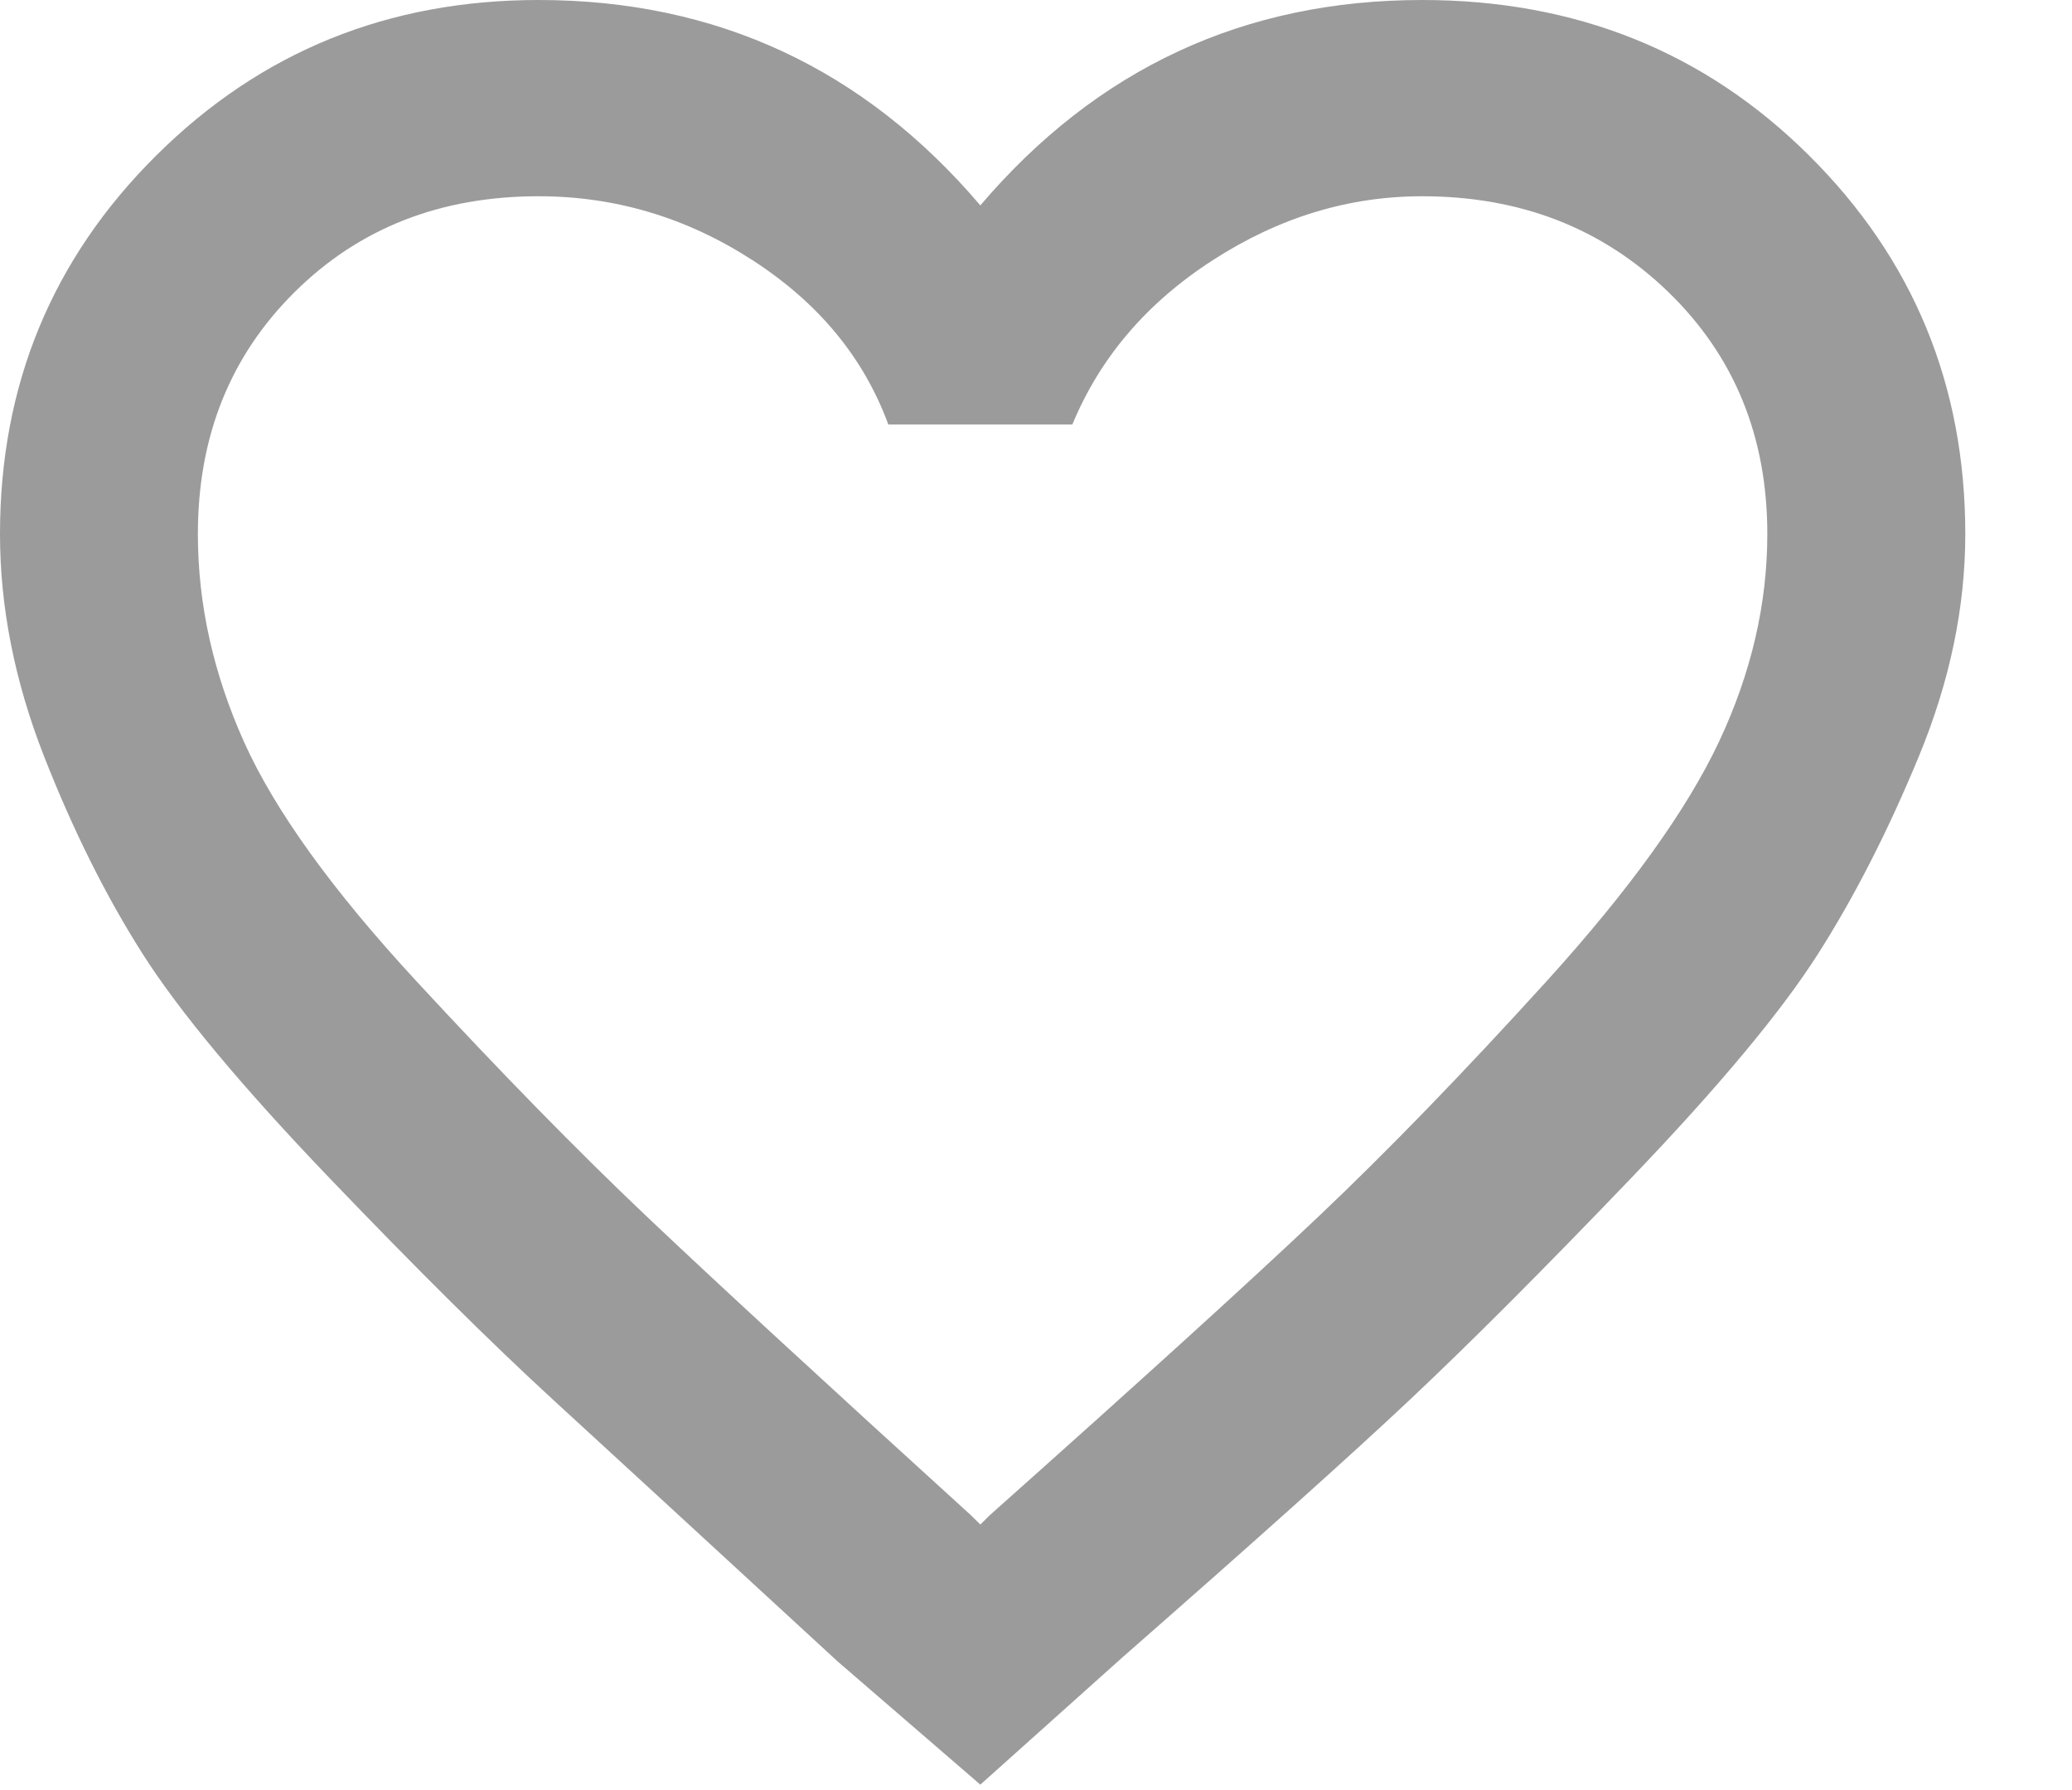
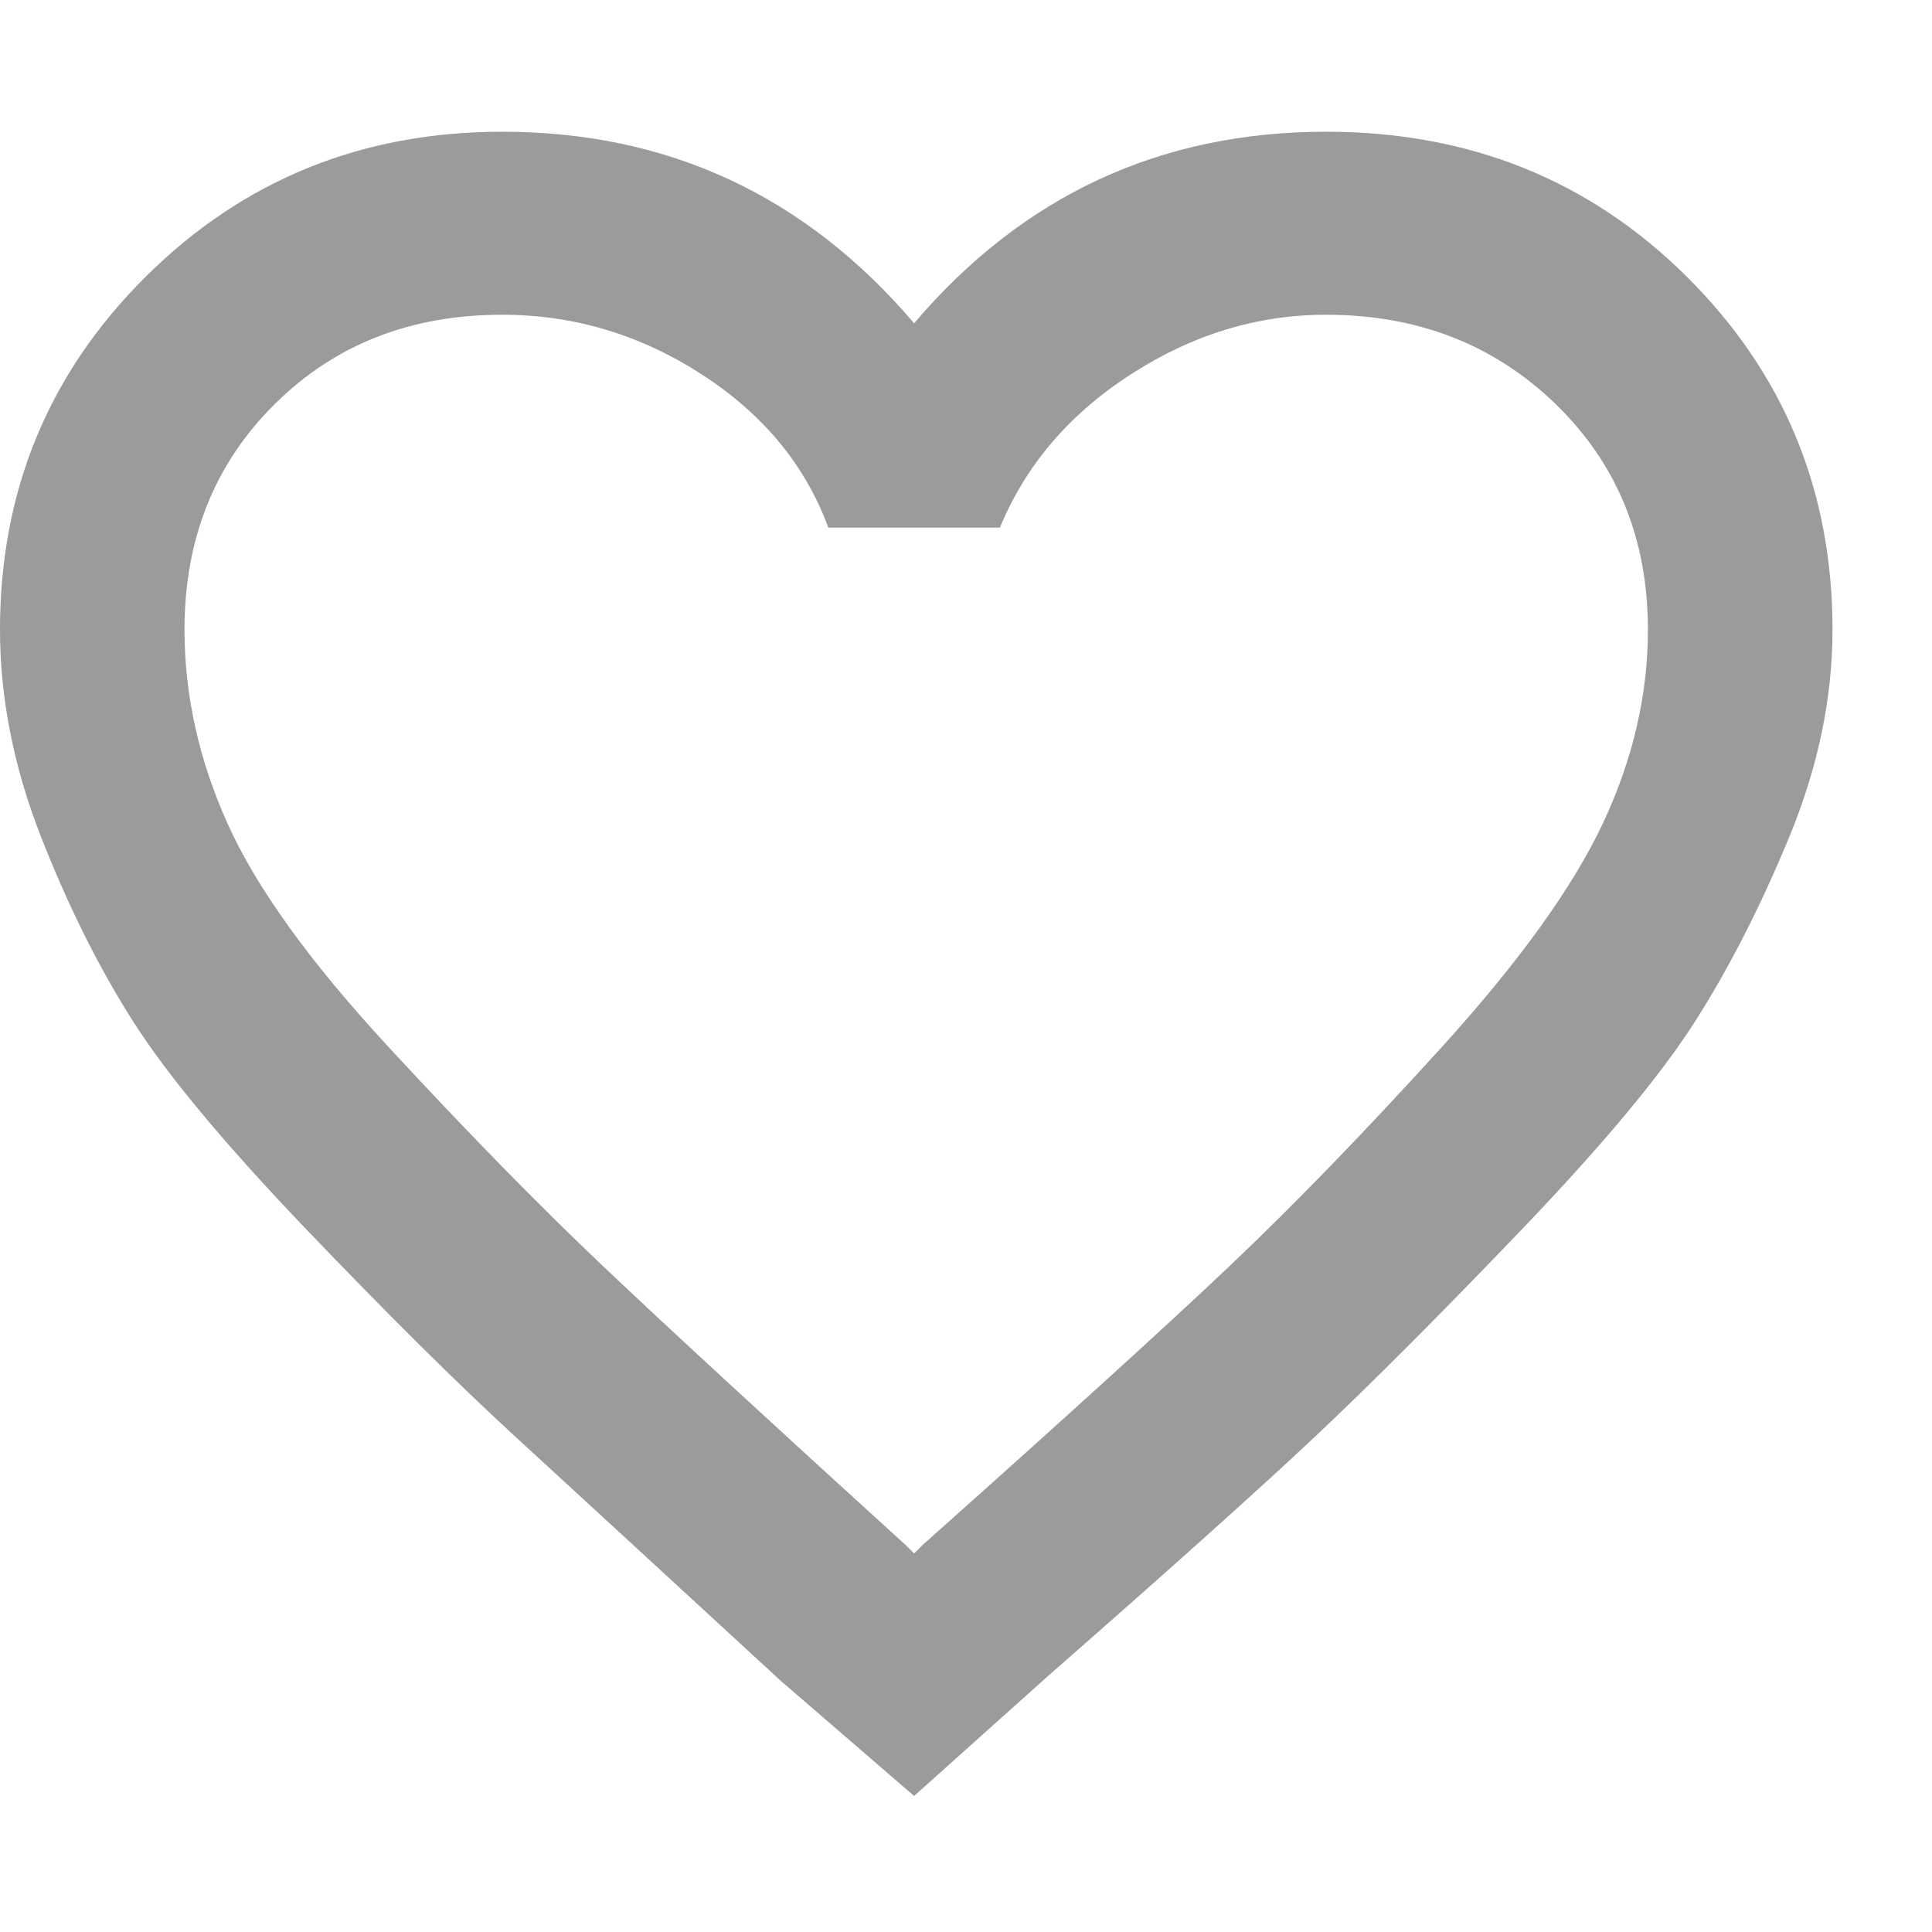
- <svg xmlns="http://www.w3.org/2000/svg" width="22" height="19" viewBox="0 0 22 19" fill="none">
+ <svg xmlns="http://www.w3.org/2000/svg" width="20" height="20" viewBox="0 0 22 19" fill="none">
  <path d="M15.1 0C16.729 0 18.098 0.549 19.205 1.648C20.313 2.747 20.867 4.088 20.867 5.671C20.867 6.446 20.704 7.23 20.378 8.022C20.052 8.813 19.694 9.516 19.303 10.13C18.912 10.744 18.252 11.536 17.324 12.505C16.395 13.475 15.613 14.258 14.978 14.856C14.343 15.454 13.325 16.366 11.924 17.594L10.409 18.951L8.894 17.643C7.526 16.383 6.516 15.454 5.864 14.856C5.213 14.258 4.423 13.475 3.494 12.505C2.566 11.536 1.906 10.744 1.515 10.13C1.124 9.516 0.774 8.813 0.464 8.022C0.155 7.23 0 6.446 0 5.671C0 4.088 0.554 2.747 1.662 1.648C2.769 0.549 4.121 0 5.718 0C7.607 0 9.171 0.727 10.409 2.181C11.647 0.727 13.211 0 15.1 0ZM10.507 16.092C12.103 14.67 13.268 13.612 14.001 12.917C14.734 12.222 15.54 11.39 16.42 10.421C17.299 9.452 17.91 8.603 18.252 7.876C18.594 7.149 18.765 6.414 18.765 5.671C18.765 4.637 18.415 3.781 17.715 3.102C17.014 2.423 16.143 2.084 15.1 2.084C14.318 2.084 13.577 2.31 12.877 2.763C12.176 3.215 11.68 3.797 11.386 4.508H9.432C9.171 3.797 8.69 3.215 7.99 2.763C7.29 2.31 6.532 2.084 5.718 2.084C4.675 2.084 3.812 2.423 3.128 3.102C2.443 3.781 2.101 4.637 2.101 5.671C2.101 6.414 2.264 7.149 2.59 7.876C2.916 8.603 3.527 9.452 4.423 10.421C5.319 11.39 6.133 12.222 6.866 12.917C7.599 13.612 8.747 14.67 10.311 16.092L10.409 16.189L10.507 16.092Z" fill="#9B9B9B" />
</svg>
